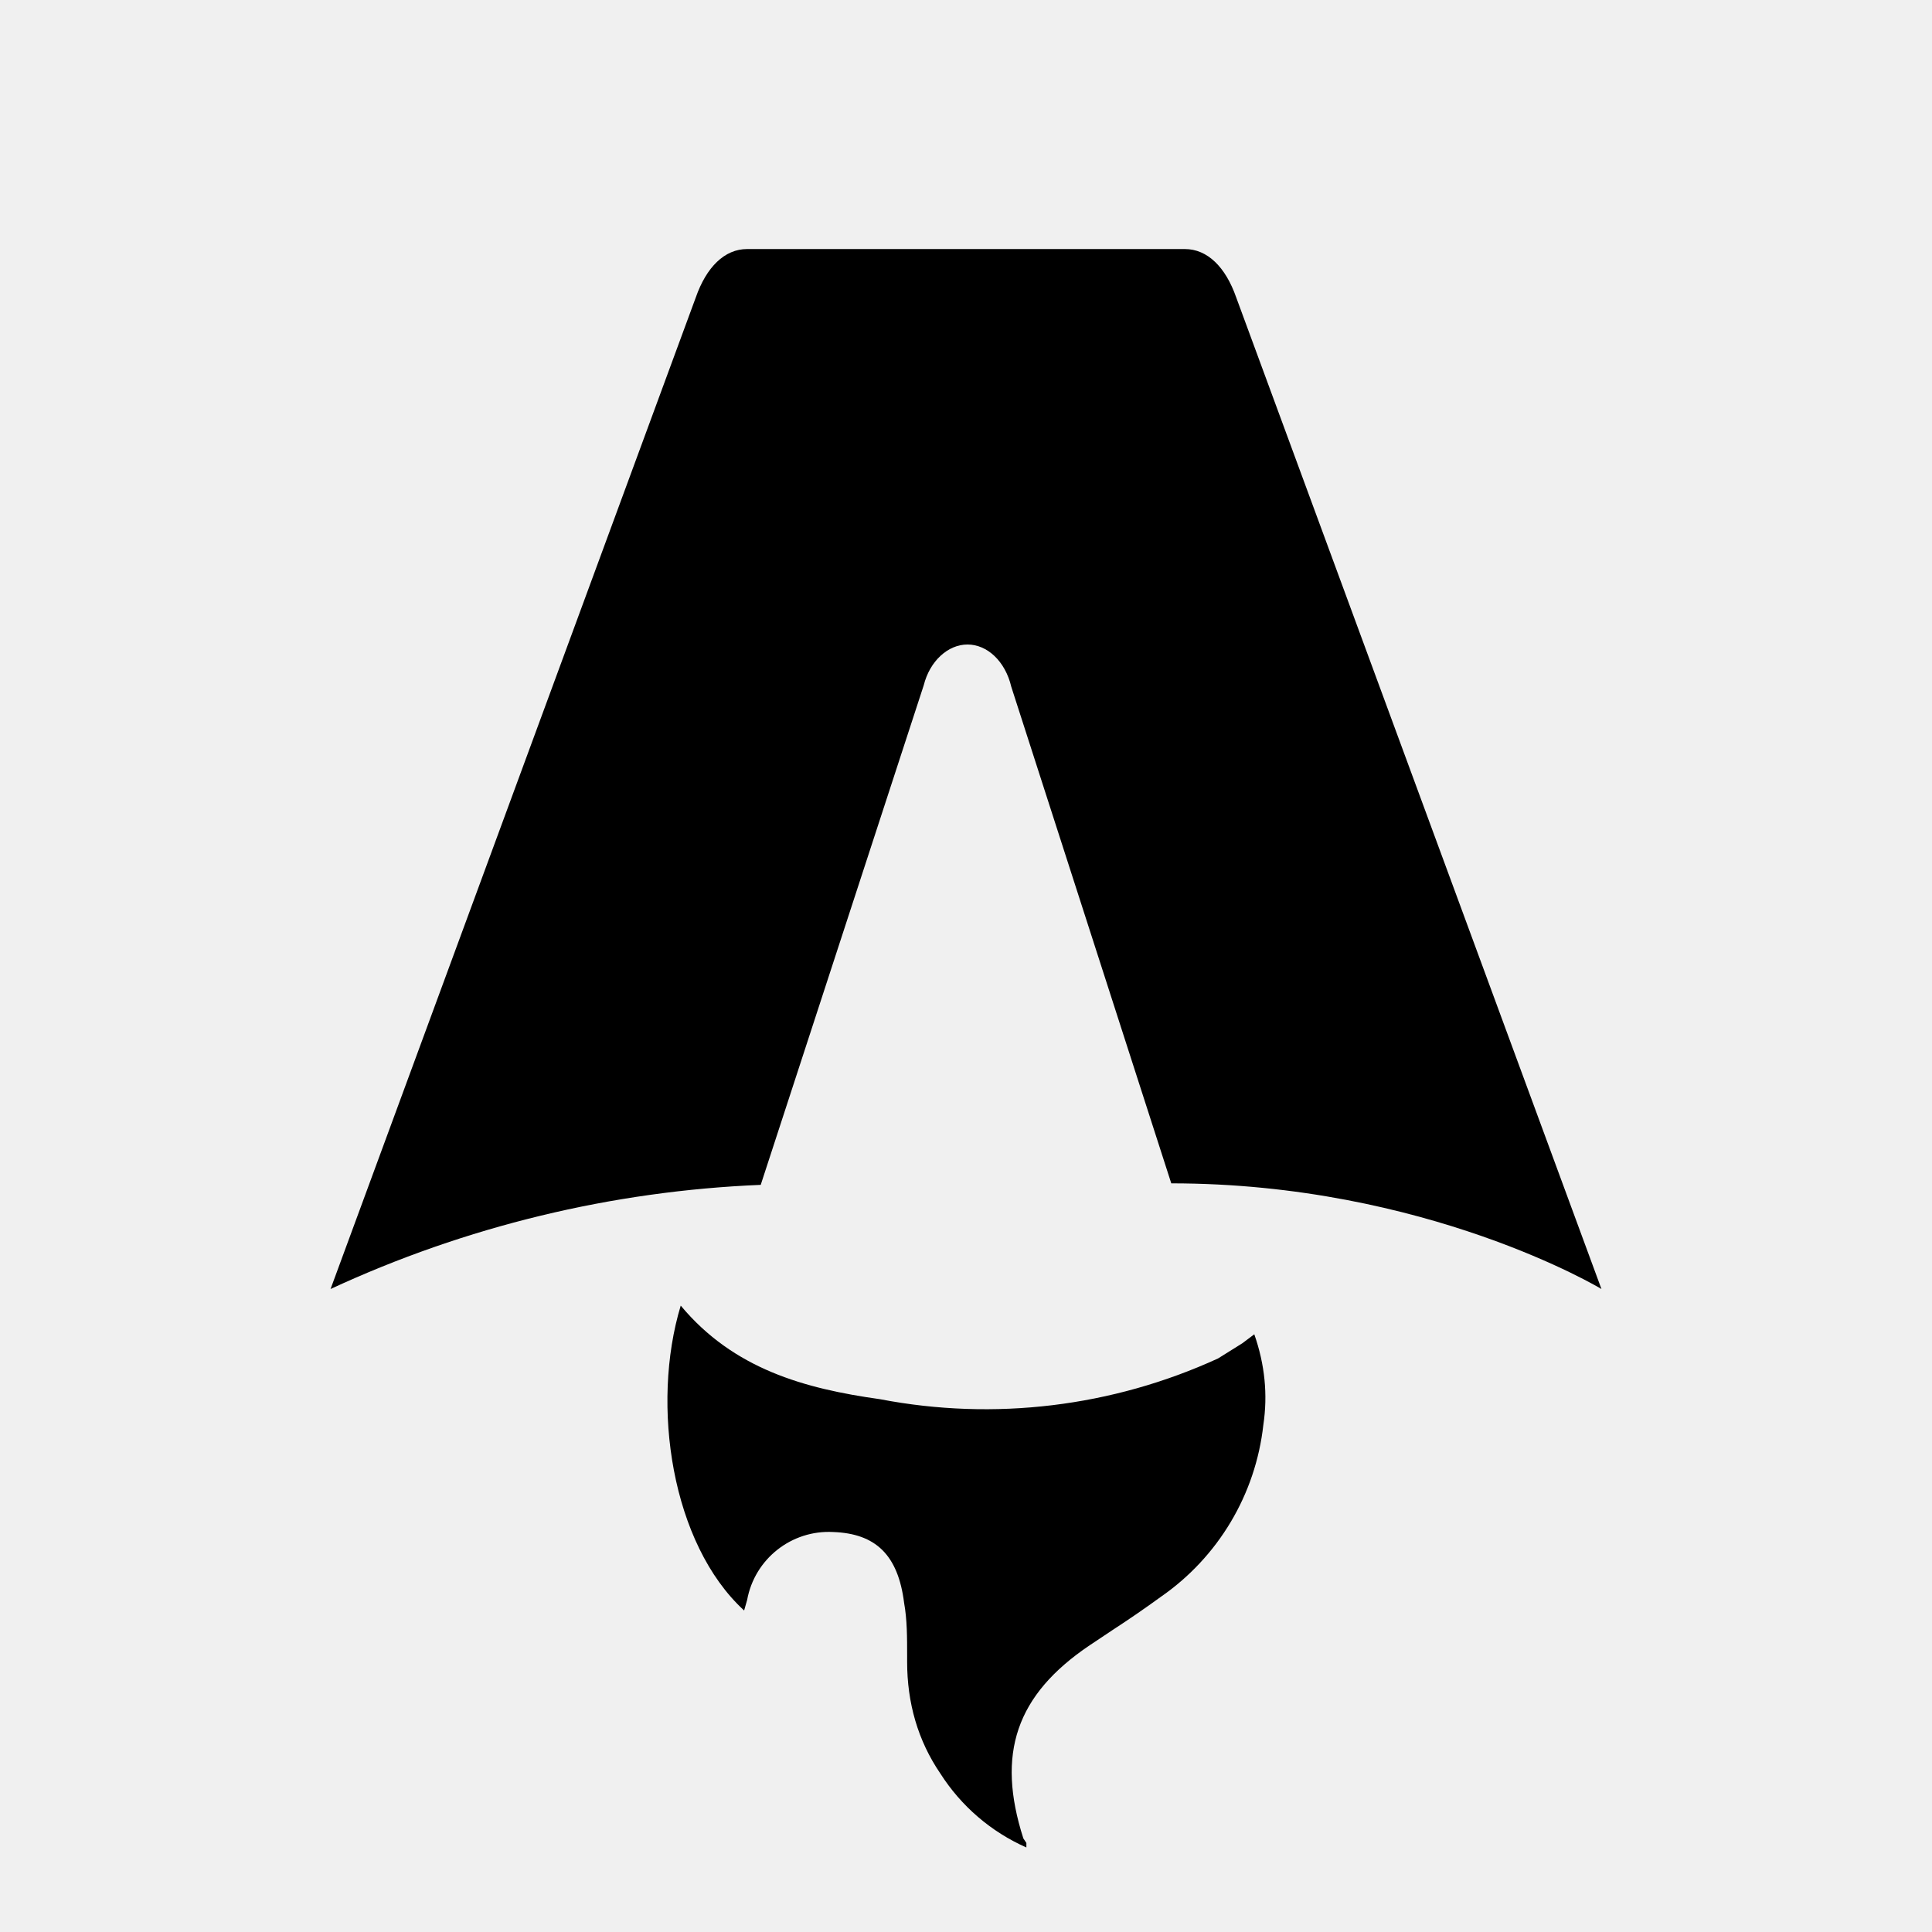
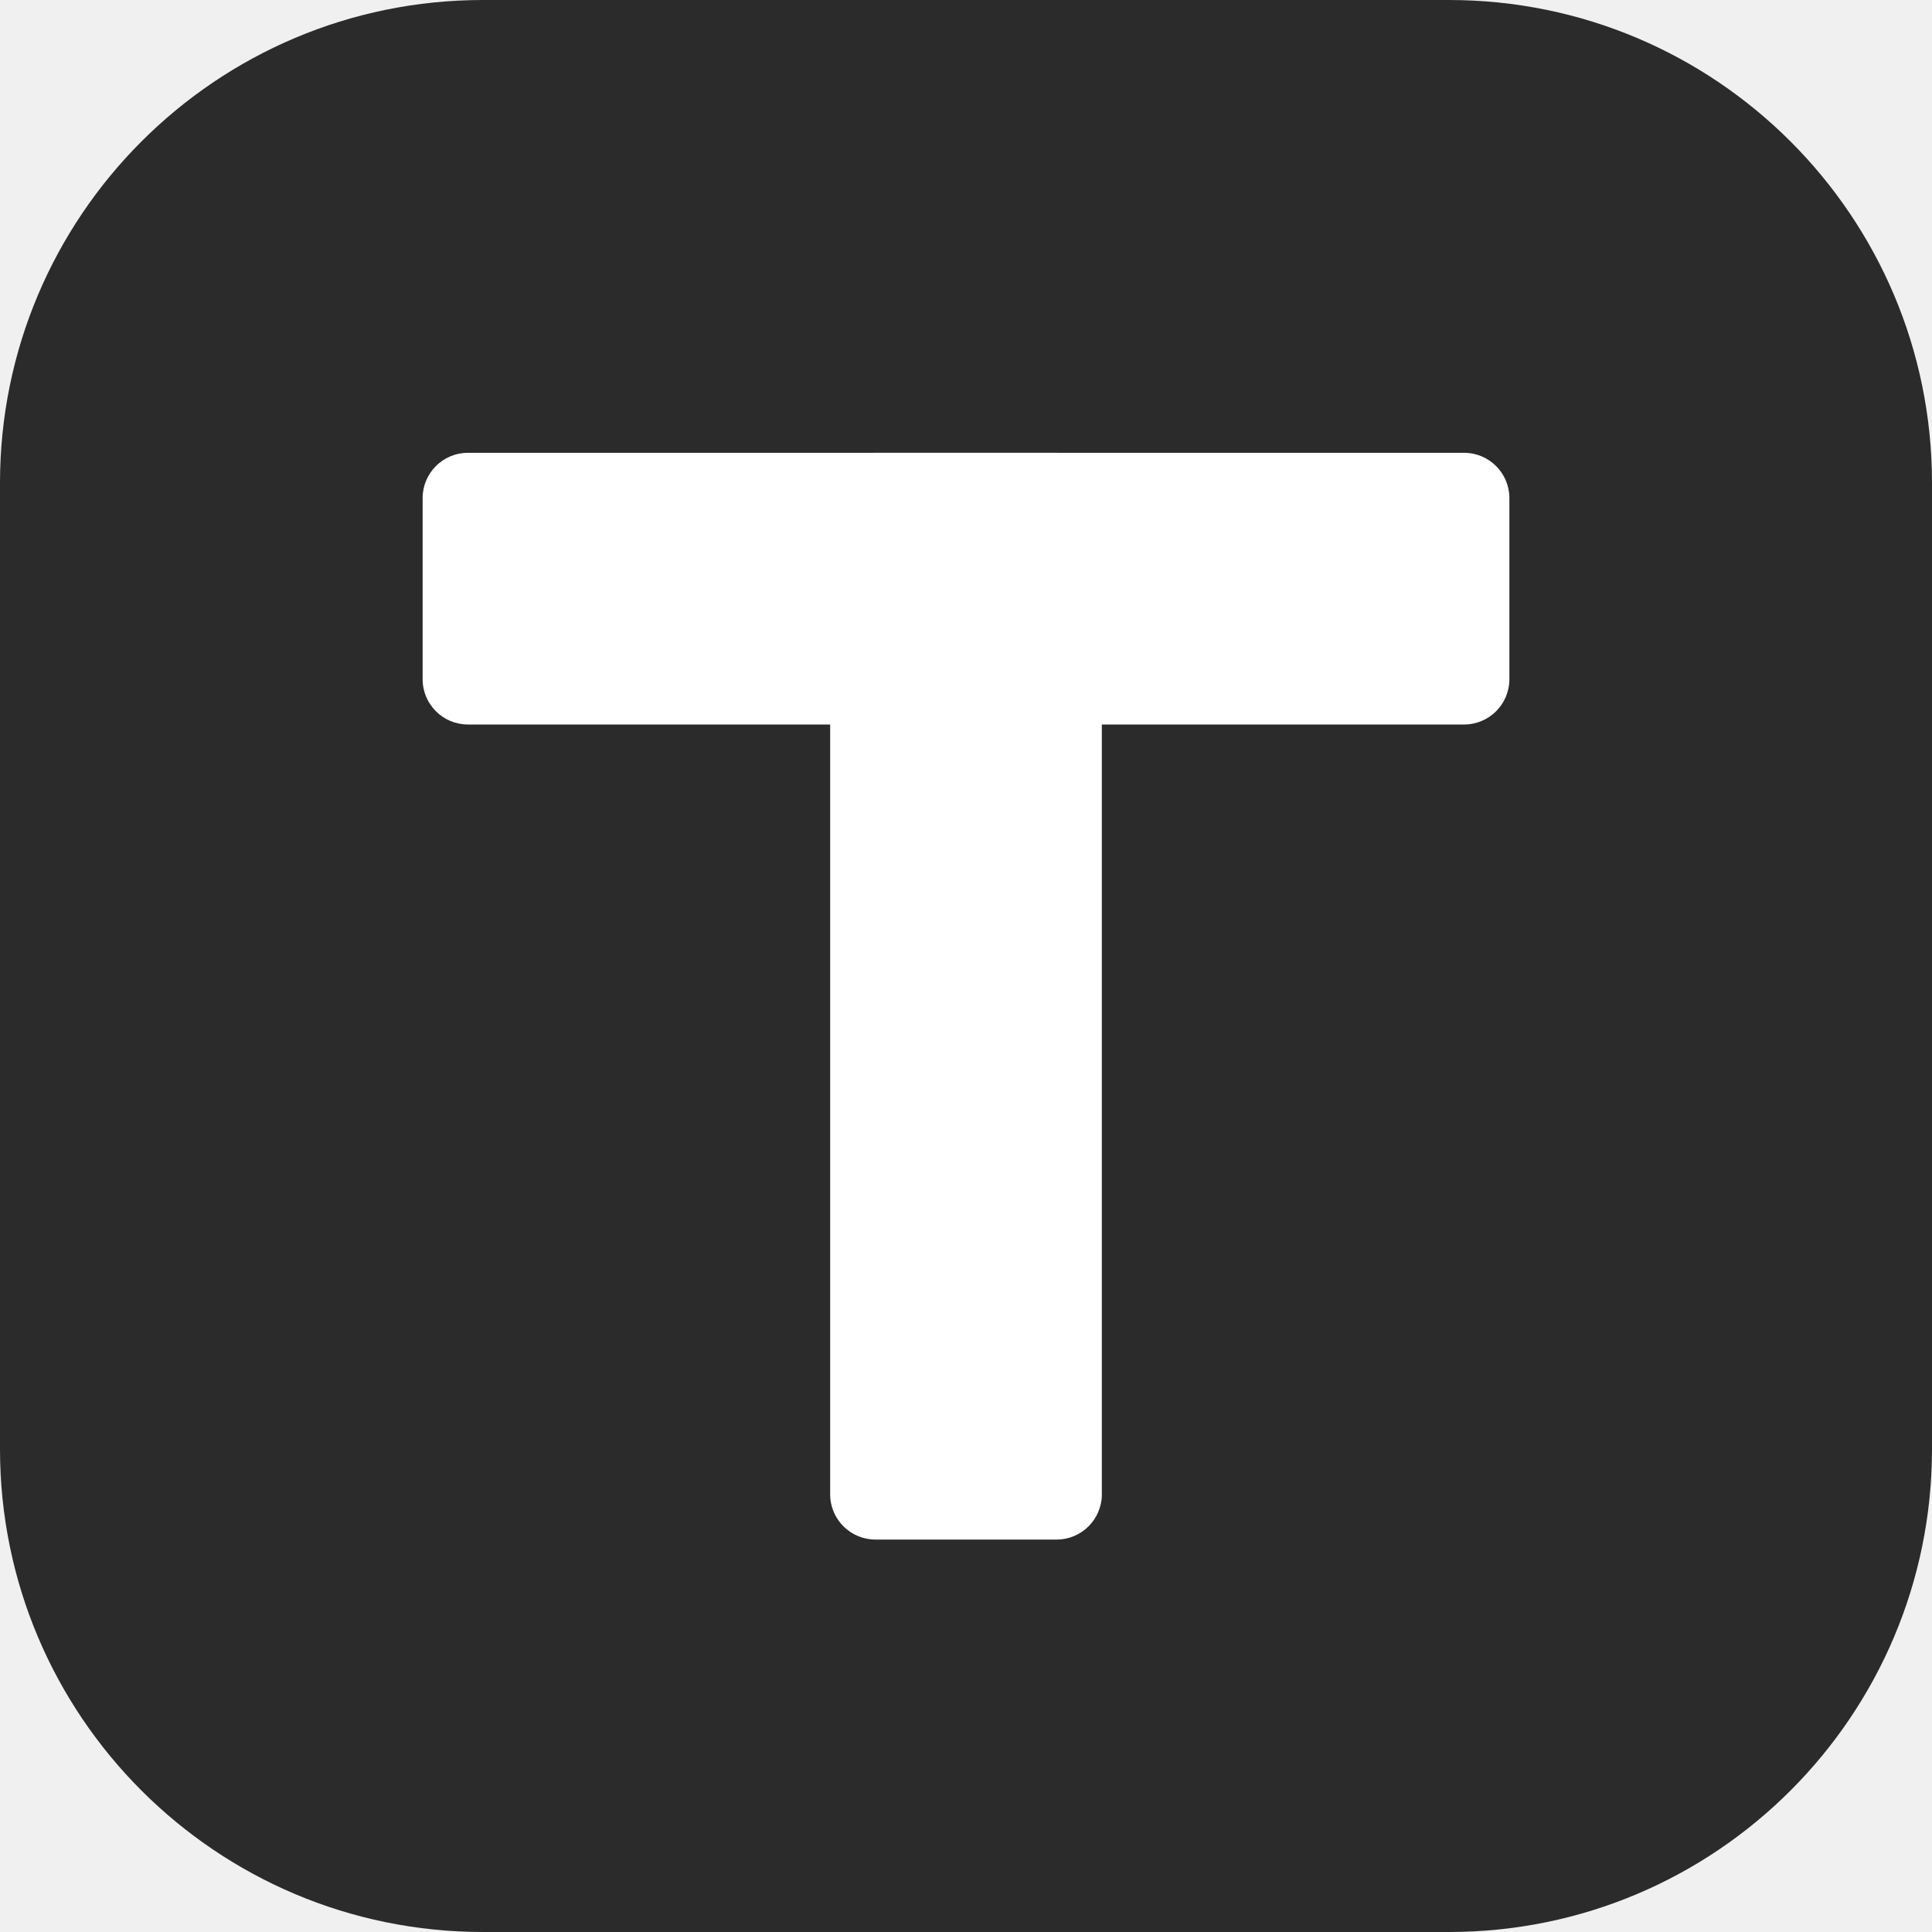
- <svg xmlns="http://www.w3.org/2000/svg" fill="none" viewBox="0 0 128 128">
-   <path d="M50.4 78.5a75.1 75.1 0 0 0-28.5 6.9l24.2-65.7c.7-2 1.9-3.2 3.4-3.2h29c1.5 0 2.7 1.2 3.4 3.2l24.2 65.7s-11.6-7-28.5-7L67 45.5c-.4-1.7-1.6-2.8-2.9-2.8-1.3 0-2.5 1.1-2.9 2.7L50.4 78.5Zm-1.1 28.2Zm-4.2-20.2c-2 6.6-.6 15.8 4.2 20.2a17.5 17.5 0 0 1 .2-.7 5.5 5.5 0 0 1 5.7-4.5c2.8.1 4.3 1.5 4.7 4.7.2 1.1.2 2.3.2 3.5v.4c0 2.7.7 5.2 2.2 7.4a13 13 0 0 0 5.7 4.9v-.3l-.2-.3c-1.8-5.6-.5-9.5 4.4-12.8l1.5-1a73 73 0 0 0 3.2-2.2 16 16 0 0 0 6.8-11.4c.3-2 .1-4-.6-6l-.8.6-1.6 1a37 37 0 0 1-22.4 2.7c-5-.7-9.7-2-13.2-6.2Z" />
-   <style>
-         path { fill: #000; }
-         @media (prefers-color-scheme: dark) {
-             path { fill: #FFF; }
-         }
-     </style>
+ <svg xmlns="http://www.w3.org/2000/svg" viewBox="0 0 64 64">
+   <rect width="64" height="64" rx="16" fill="#2b2b2b" />
+   <g fill="#fff">
+     <rect x="14" y="15" width="36" height="9" rx="1.5" />
+     <rect x="27.5" y="15" width="9" height="36" rx="1.5" />
+   </g>
</svg>
